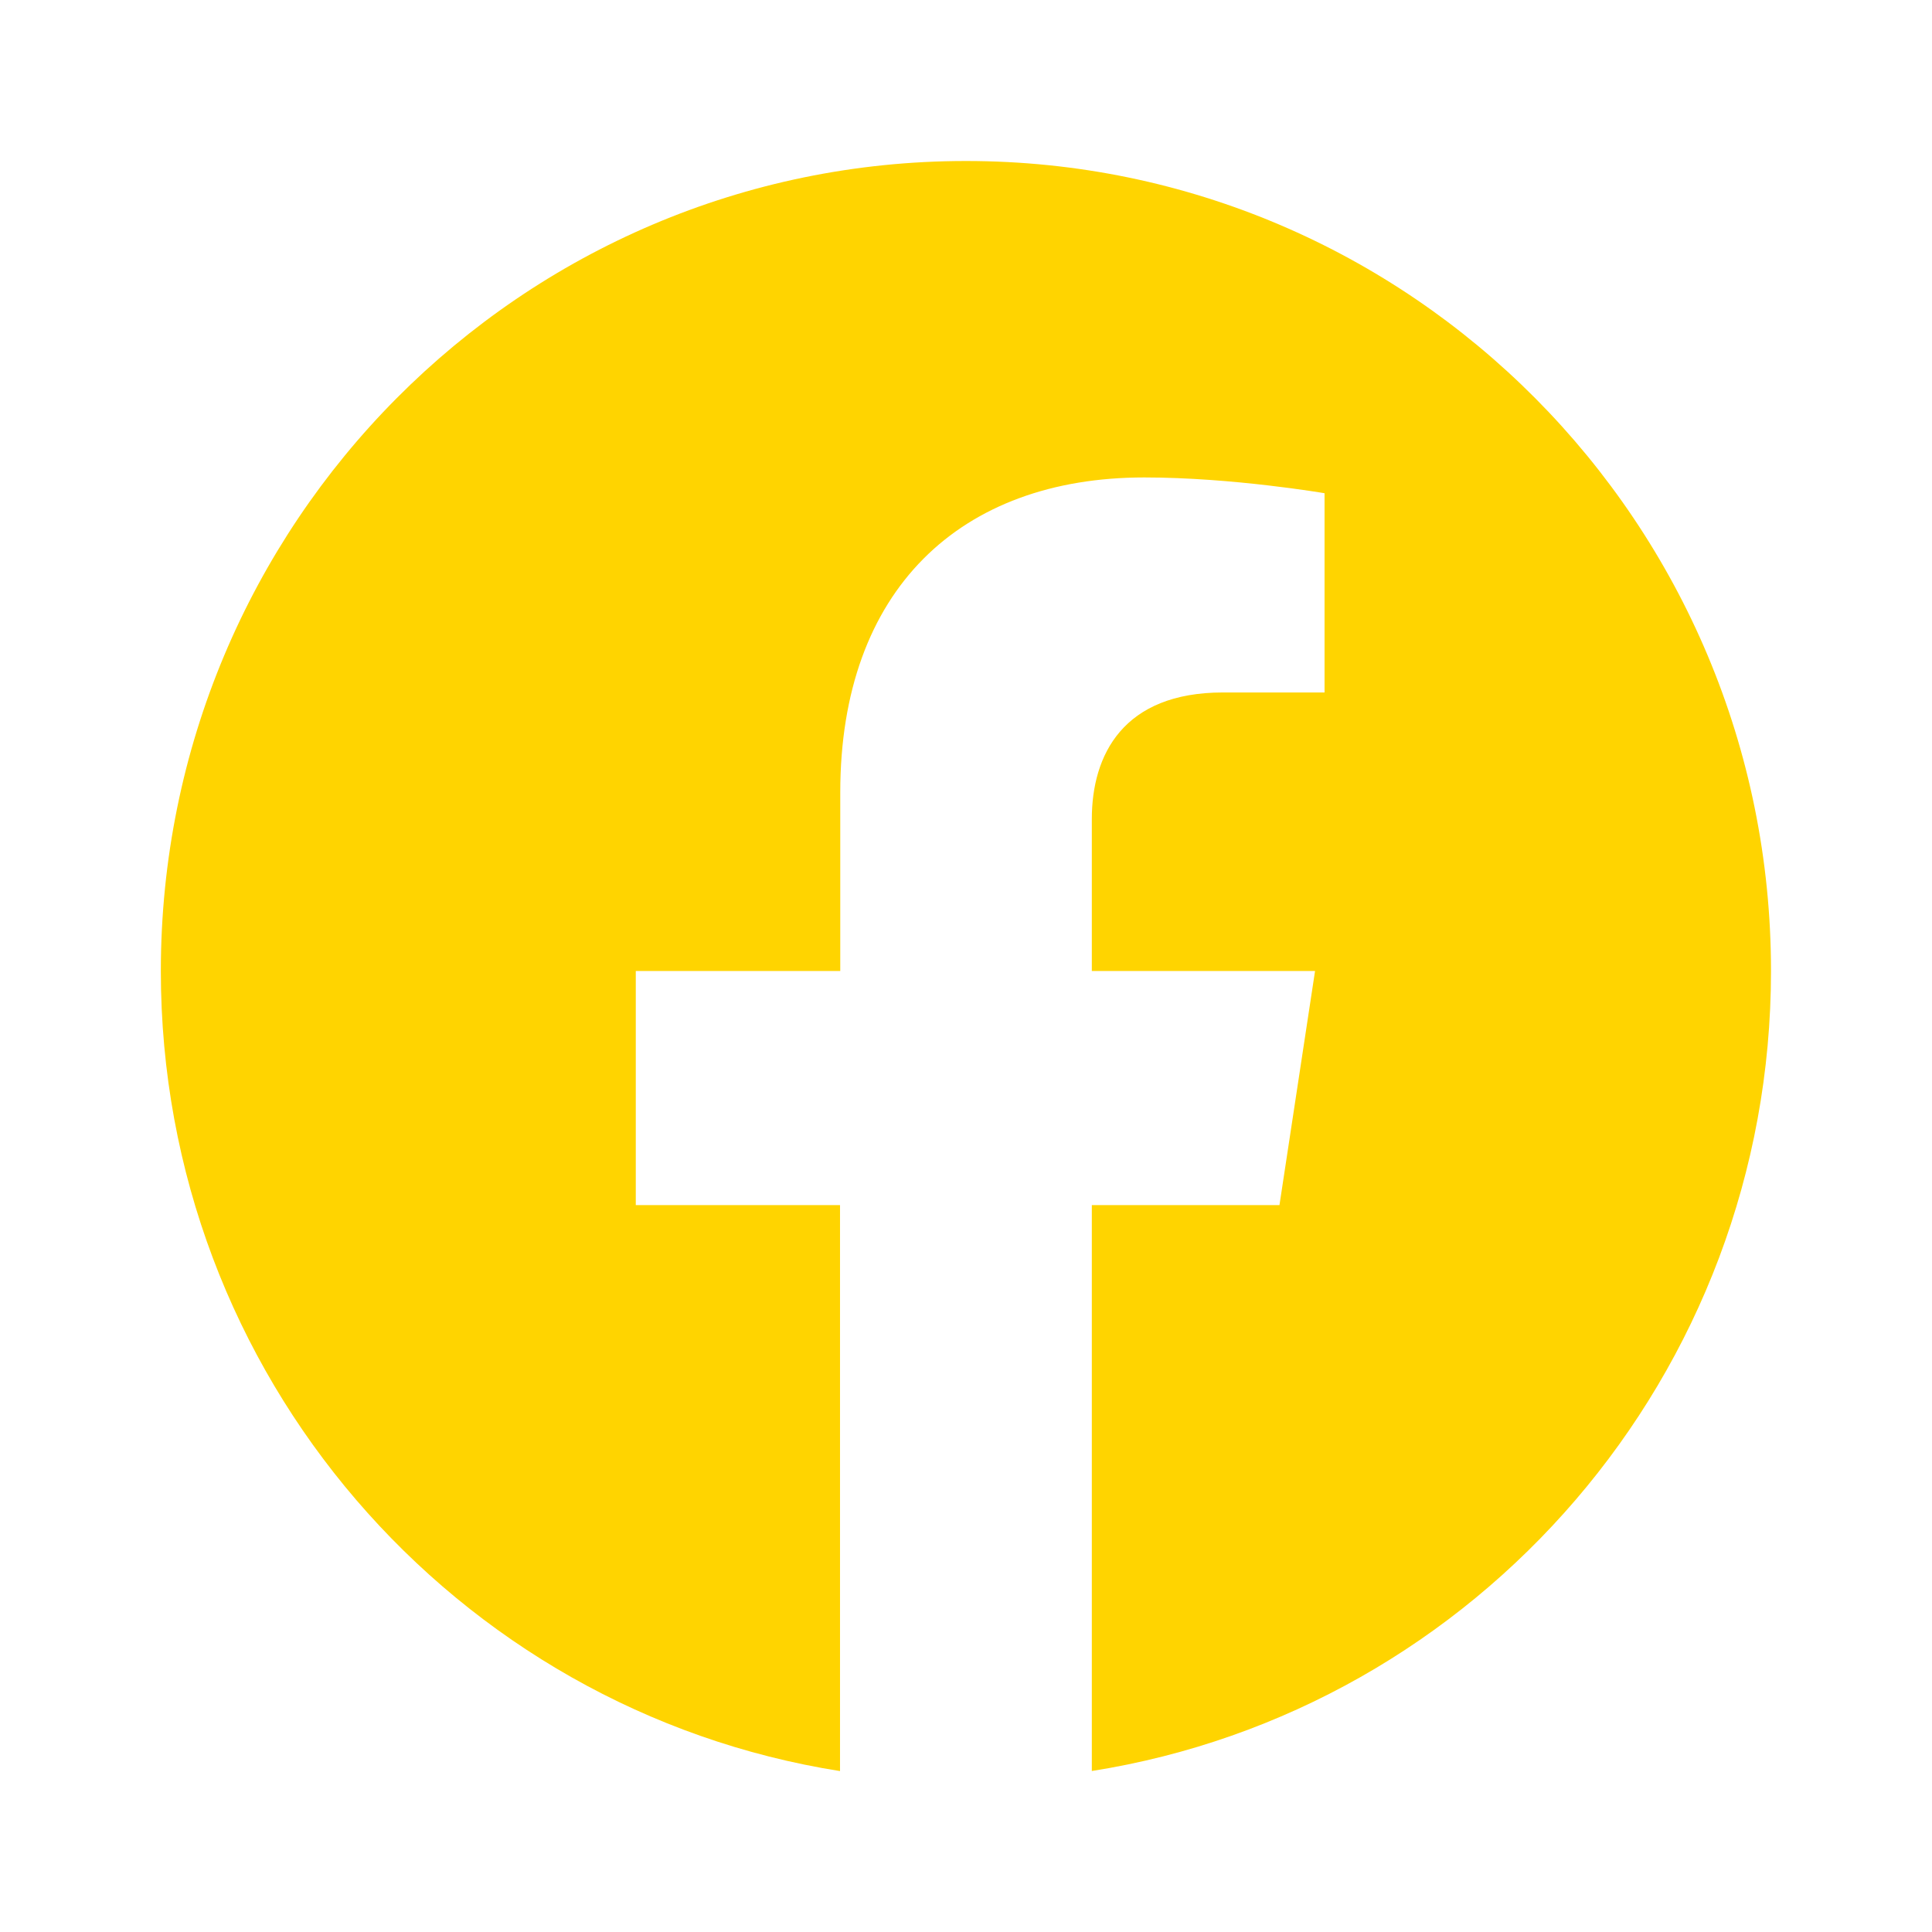
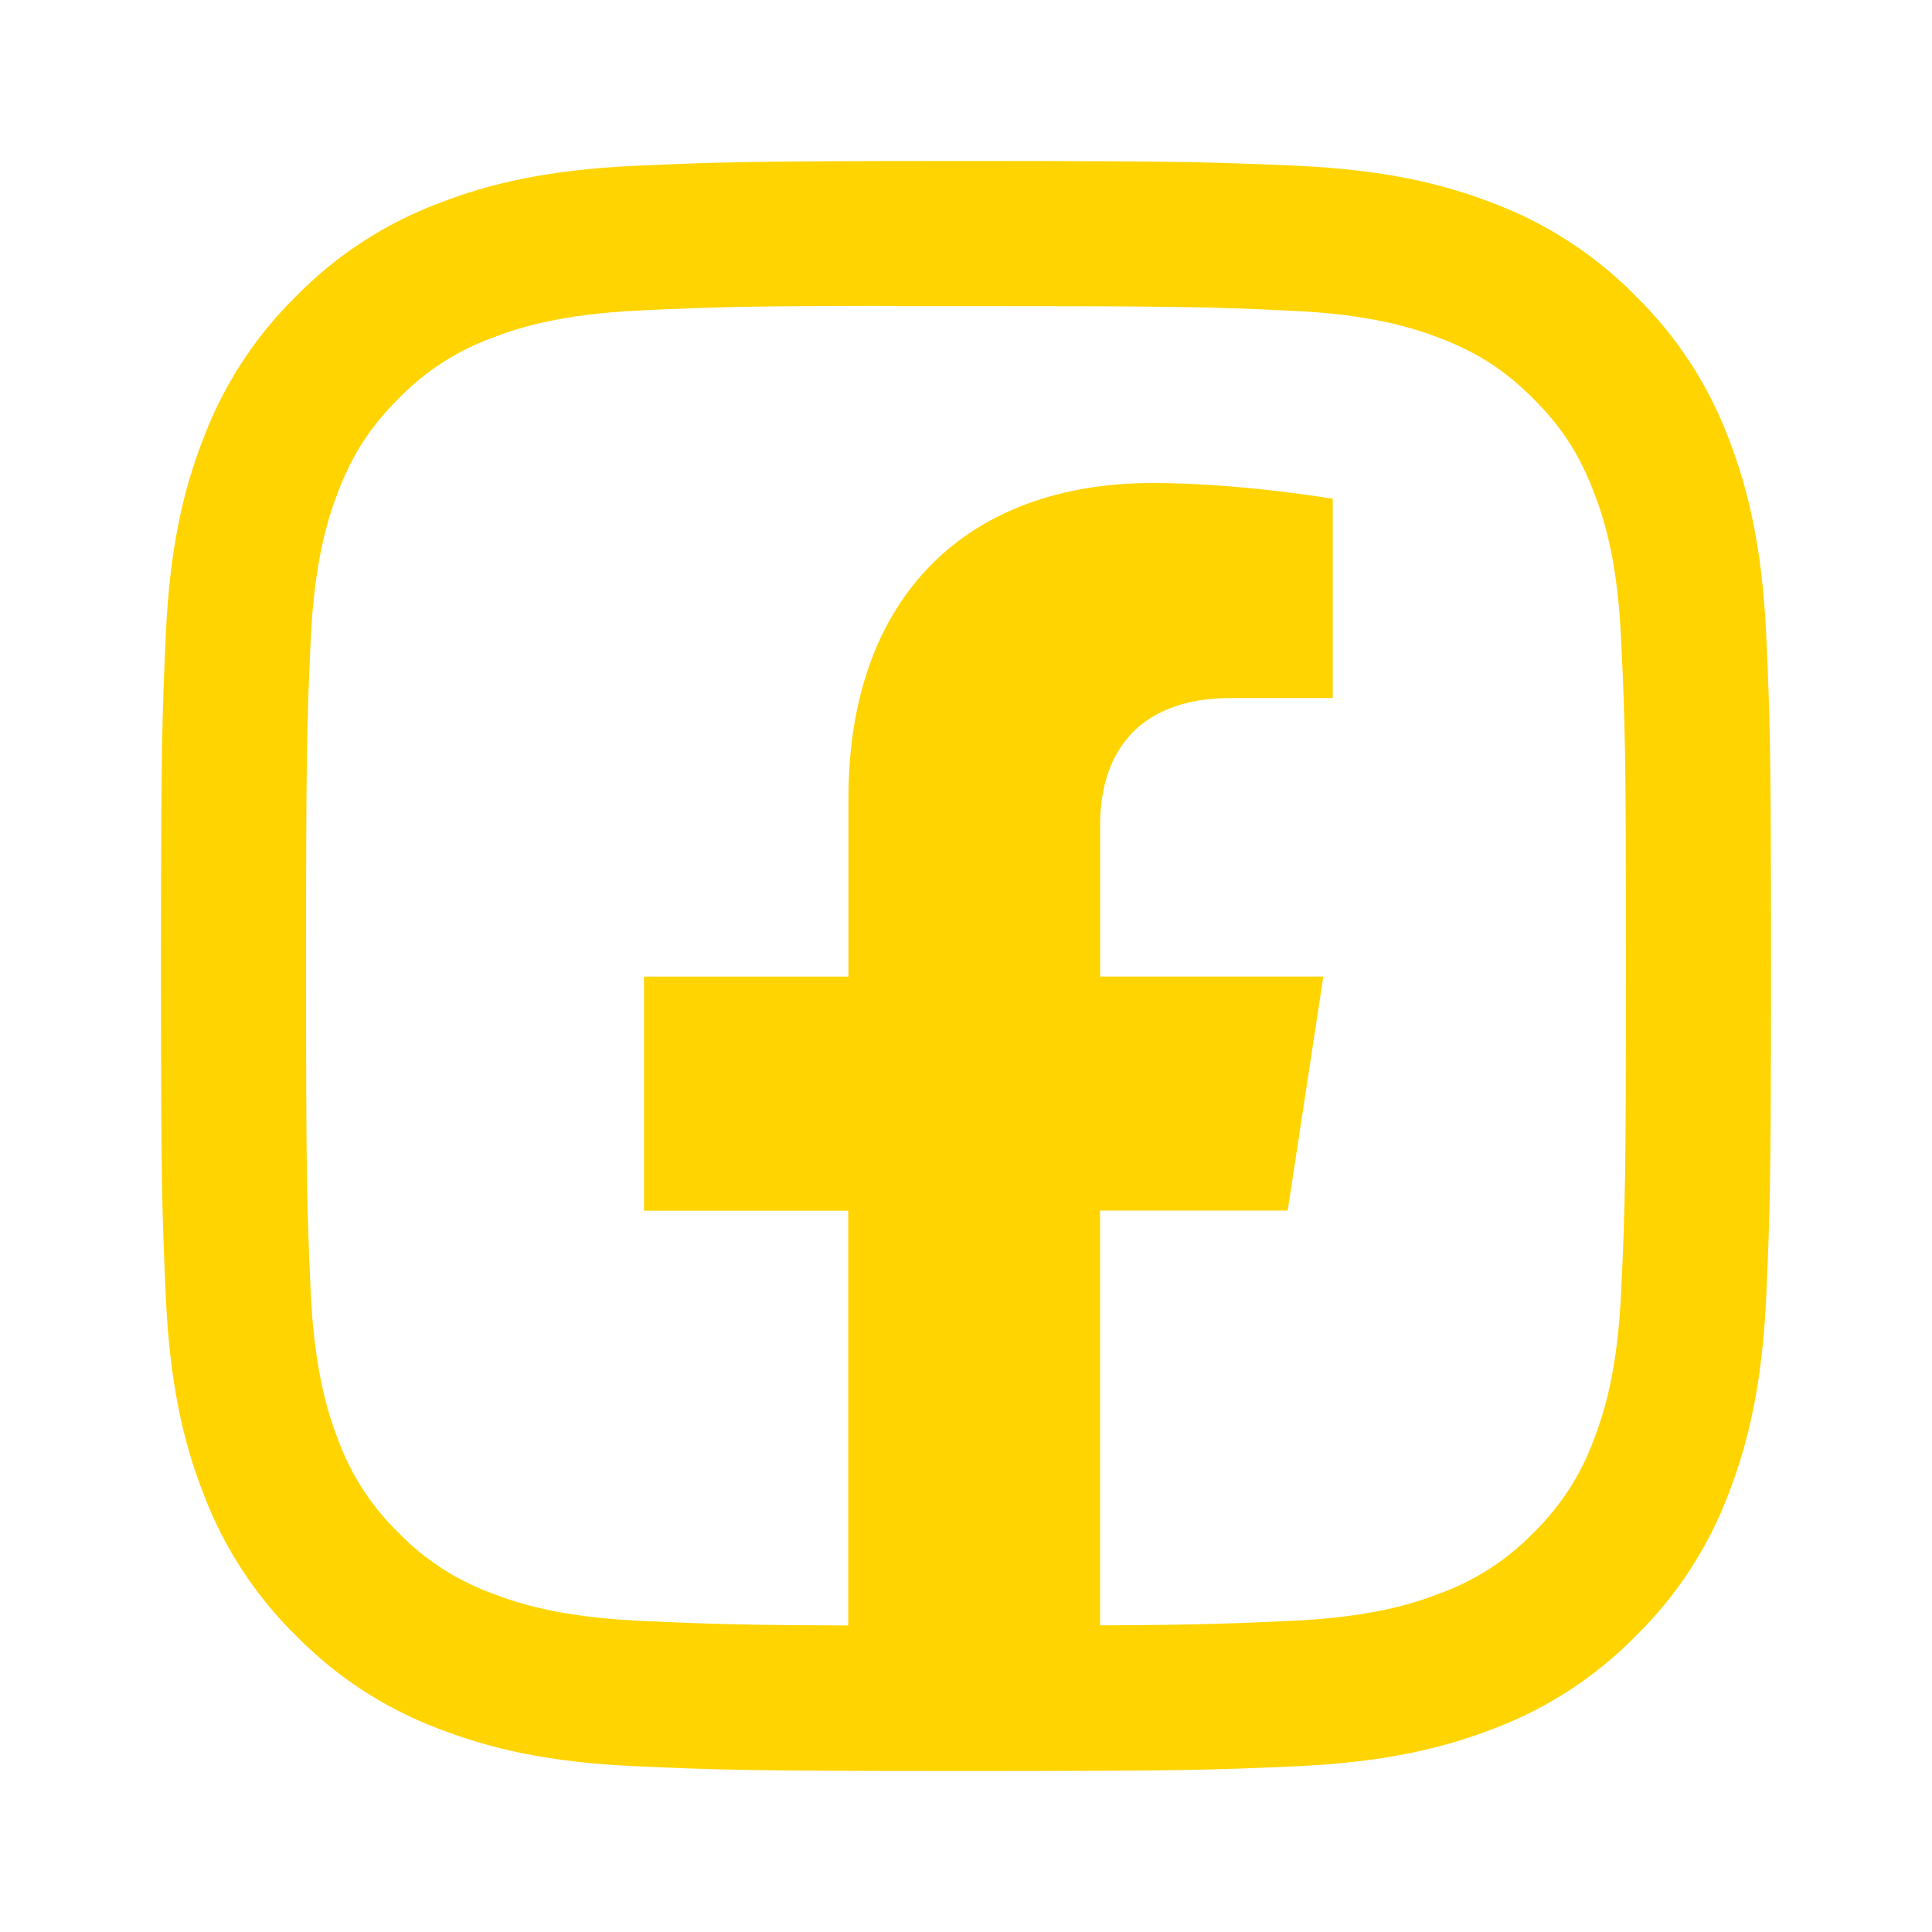
<svg xmlns="http://www.w3.org/2000/svg" width="24" height="24" fill="none" viewBox="0 0 24 24">
-   <path fill="#ffd400" d="M22 12.061C22 6.504 17.523 2 12 2 6.475 2 1.998 6.504 1.998 12.063c0 5.02 3.657 9.183 8.437 9.938V14.97H7.898v-2.908h2.54V9.845c0-2.521 1.493-3.914 3.777-3.914 1.095 0 2.239.196 2.239.196v2.475h-1.261c-1.242 0-1.63.776-1.63 1.573v1.887h2.773l-.442 2.908h-2.331V22c4.78-.755 8.437-4.917 8.437-9.939" />
+   <path fill="#ffd400" d="M12 2c-2.714 0-3.055.013-4.121.06-1.066.05-1.793.217-2.429.465a4.9 4.9 0 0 0-1.771 1.154A4.9 4.9 0 0 0 2.525 5.45c-.248.635-.416 1.362-.465 2.425C2.013 8.944 2 9.284 2 12.001c0 2.715.013 3.055.06 4.121.05 1.066.217 1.792.465 2.428a4.9 4.9 0 0 0 1.154 1.771 4.9 4.9 0 0 0 1.77 1.154c.637.247 1.362.416 2.427.465 1.068.047 1.408.06 4.124.06s3.055-.012 4.122-.06c1.064-.05 1.793-.218 2.43-.465a4.9 4.9 0 0 0 1.77-1.154 4.9 4.9 0 0 0 1.153-1.771c.246-.636.415-1.363.465-2.428.047-1.066.06-1.406.06-4.122s-.012-3.056-.06-4.124c-.05-1.064-.219-1.791-.465-2.426a4.9 4.9 0 0 0-1.154-1.771 4.9 4.9 0 0 0-1.771-1.154c-.637-.248-1.365-.416-2.429-.465-1.067-.047-1.406-.06-4.123-.06zm-.896 1.803H12c2.67 0 2.987.008 4.04.057.975.044 1.505.208 1.858.344.466.181.8.399 1.15.749s.566.682.747 1.15c.138.35.3.88.344 1.856.049 1.053.059 1.37.059 4.039s-.01 2.986-.059 4.04c-.044.974-.207 1.503-.344 1.856a3.1 3.1 0 0 1-.748 1.149 3.1 3.1 0 0 1-1.15.747c-.35.137-.88.3-1.857.345-1.053.047-1.37.059-4.04.059s-2.987-.011-4.041-.059c-.975-.045-1.504-.208-1.856-.345a3.1 3.1 0 0 1-1.15-.747 3.1 3.1 0 0 1-.75-1.15c-.136-.352-.3-.882-.344-1.857-.047-1.054-.057-1.37-.057-4.041s.01-2.985.057-4.039c.045-.975.208-1.505.345-1.857.181-.466.399-.8.749-1.15a3.1 3.1 0 0 1 1.15-.748c.352-.137.881-.3 1.856-.345.923-.042 1.28-.055 3.144-.056z" />
+   <path fill="#ffd400" d="M14.317 6c1.089 0 2.225.194 2.239.196v2.475h-1.261c-1.241 0-1.629.776-1.629 1.572v1.888h2.773l-.443 2.907h-2.331v6.71h-3.128V15.04H8v-2.908h2.54V9.913C10.54 7.392 12.034 6 14.317 6" />
</svg>
